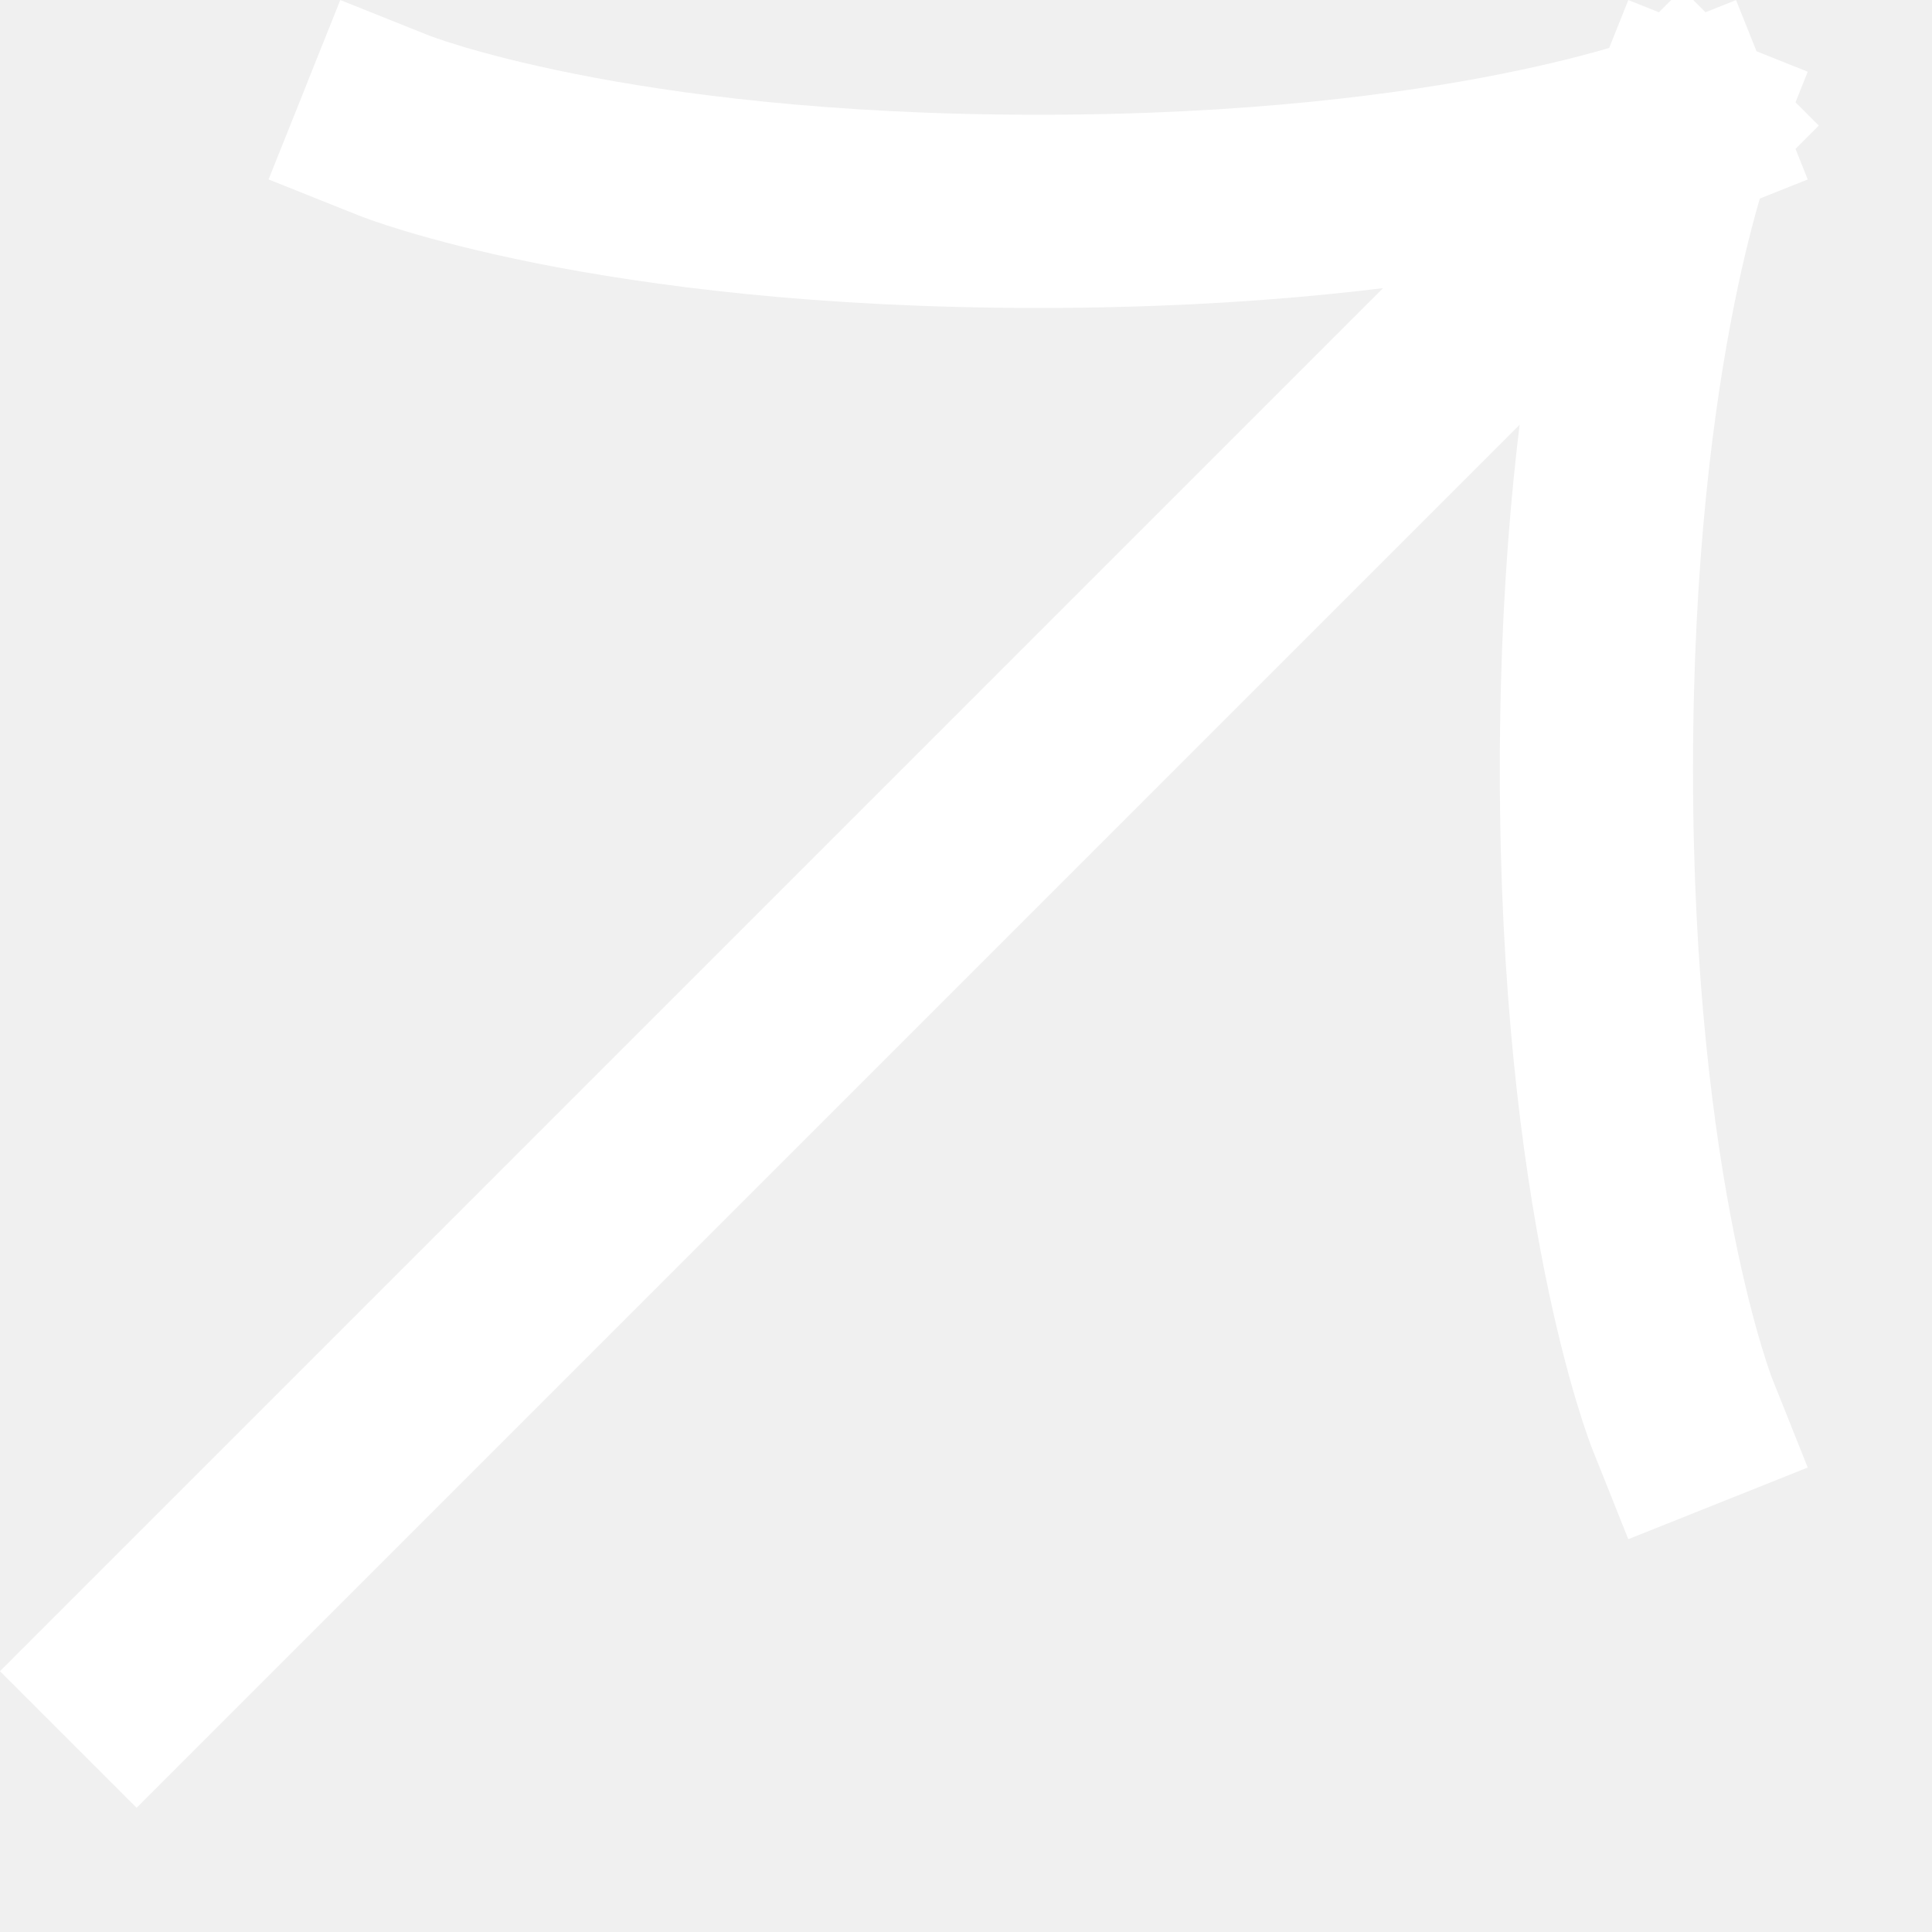
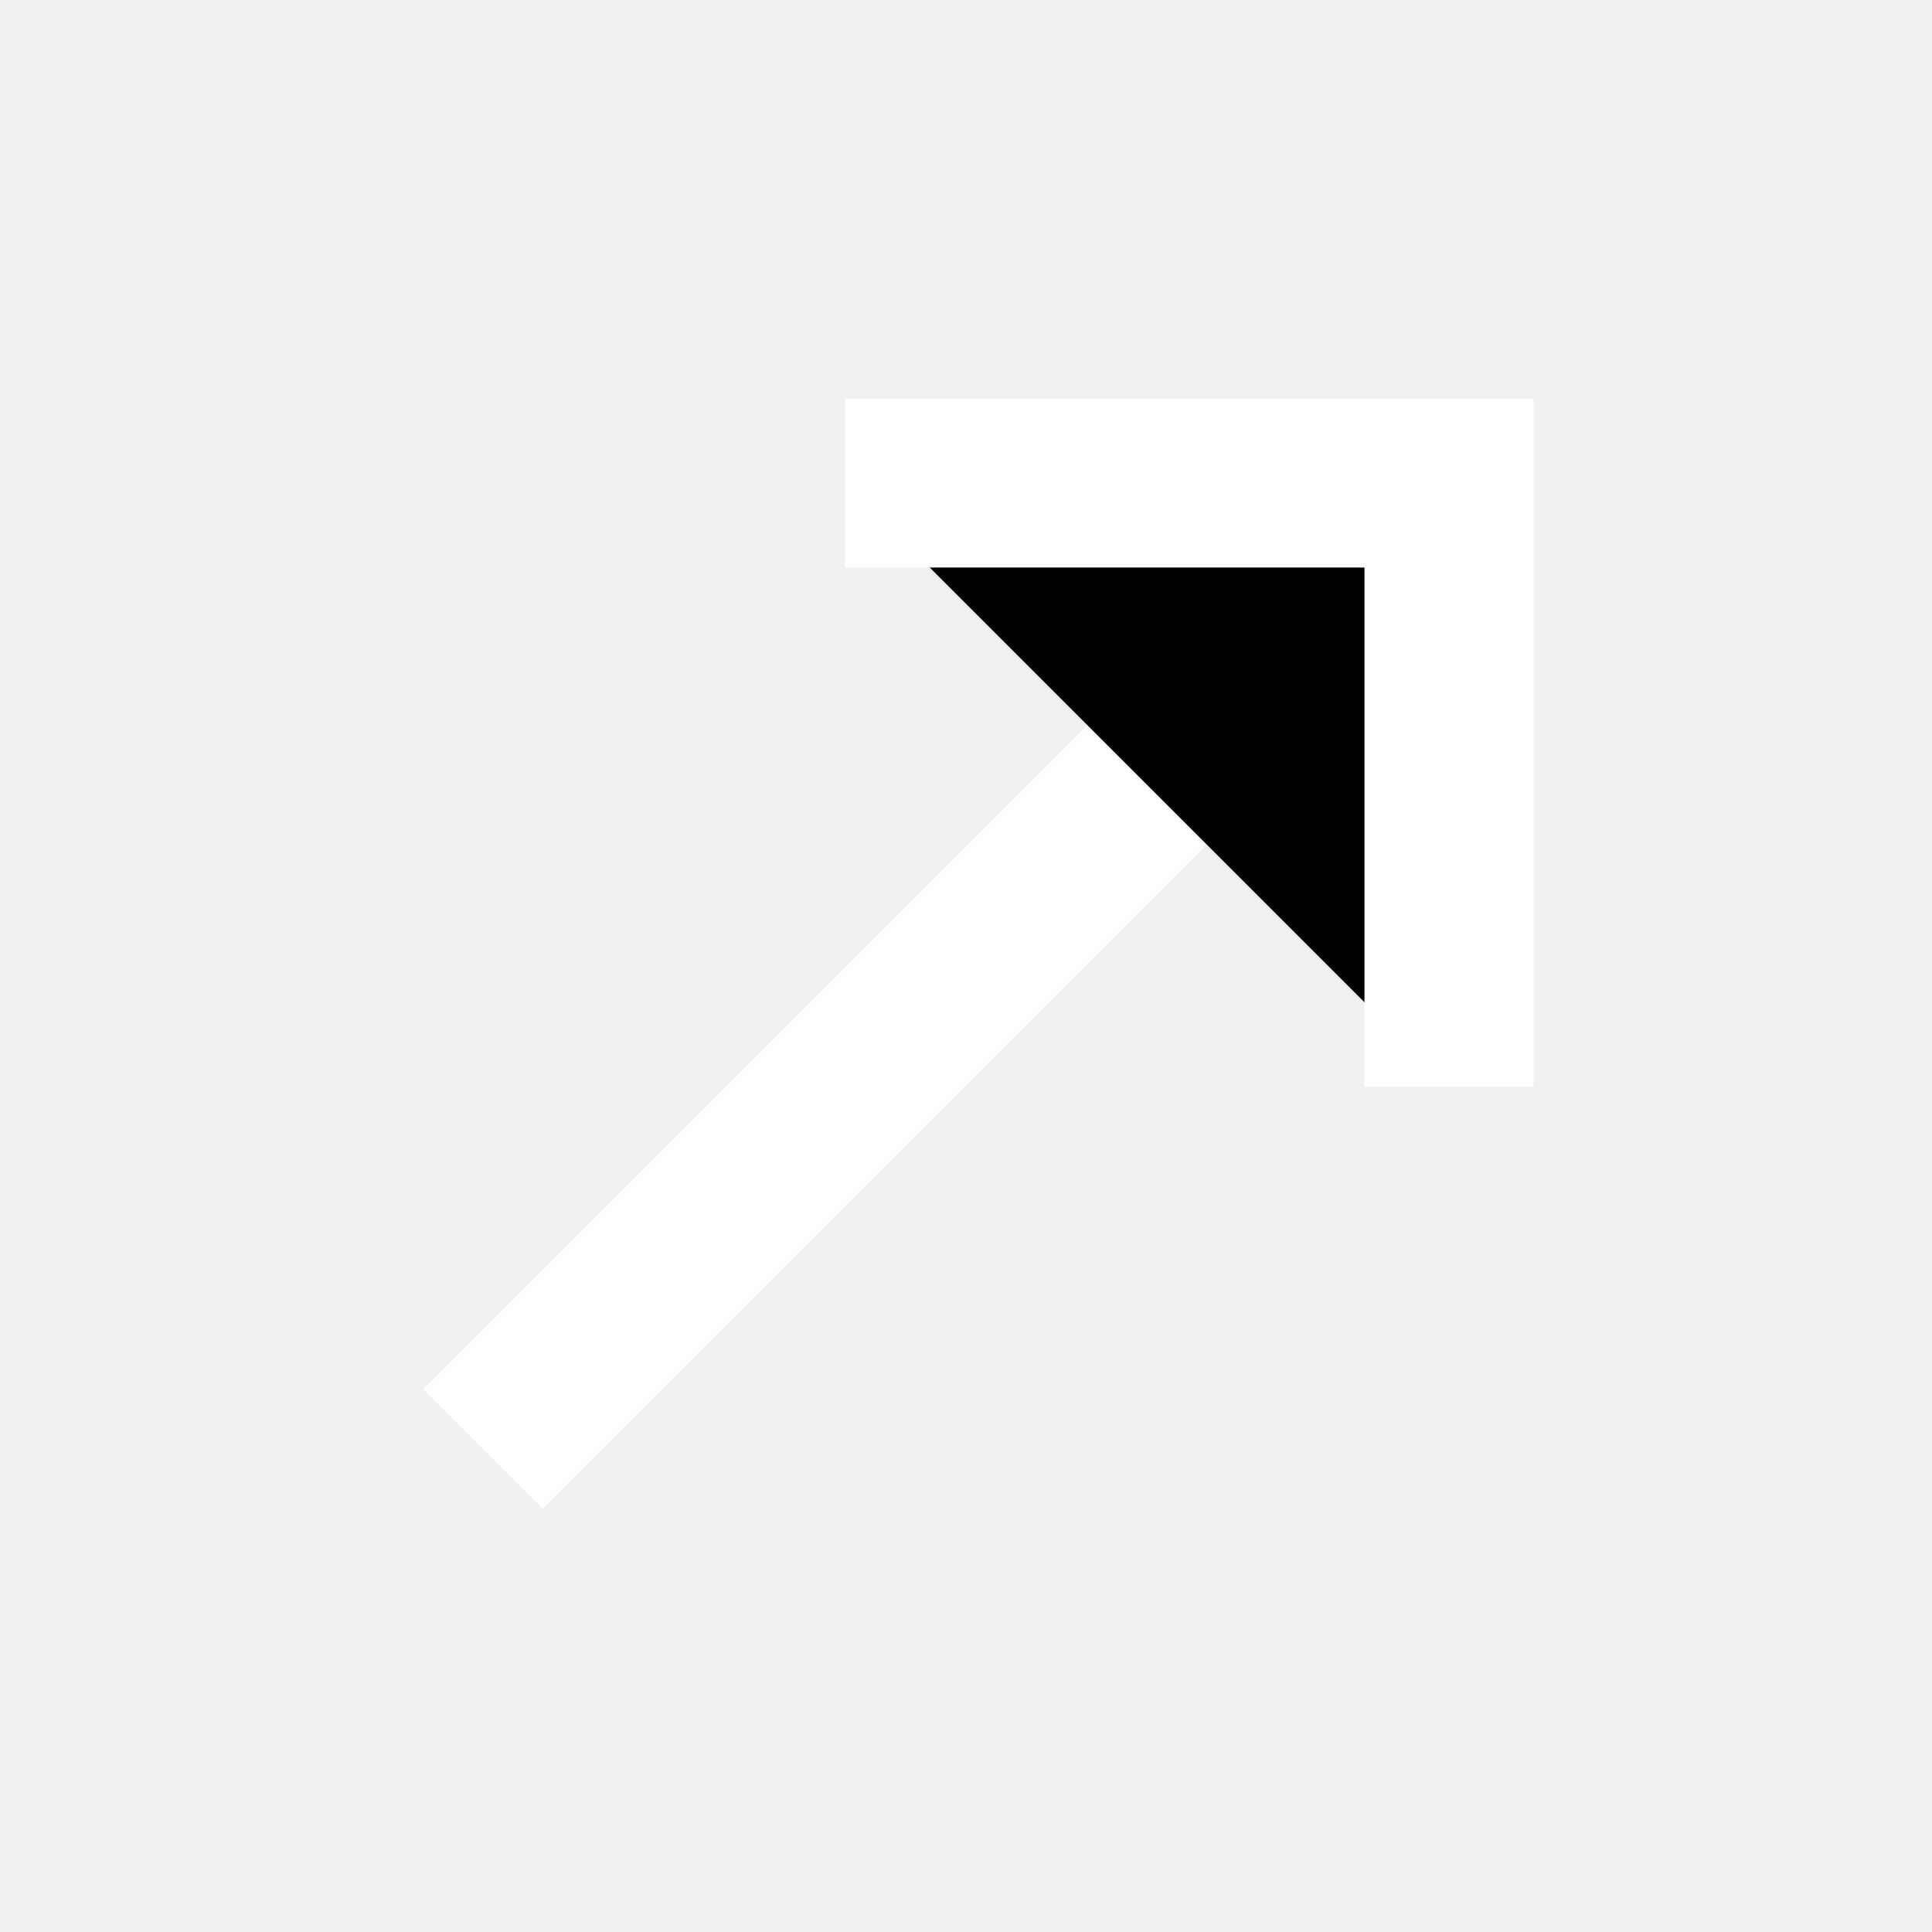
- <svg xmlns="http://www.w3.org/2000/svg" width="10" height="10" viewBox="0 0 10 10" fill="none">
-   <path d="M8.707 0.65L0.707 8.65M8.707 0.65C8.707 0.65 7.596 1.094 5.374 1.094C3.151 1.094 2.04 0.65 2.04 0.65M8.707 0.65C8.707 0.65 8.263 1.761 8.263 3.983C8.263 6.205 8.707 7.317 8.707 7.317" stroke="#fff" stroke-linecap="square" stroke-linejoin="round" />
+ <svg xmlns="http://www.w3.org/2000/svg" width="16" height="16" viewBox="0 0 16 16">
+   <polygon points="9,4 12,7 12,4" fill="#E93737" />
+   <path d="M4 12L12 4" stroke="#FFFFFF" stroke-width="1.4" />
+   <path d="M7 4H12V9" stroke="#FFFFFF" stroke-width="1.4" />
</svg>
